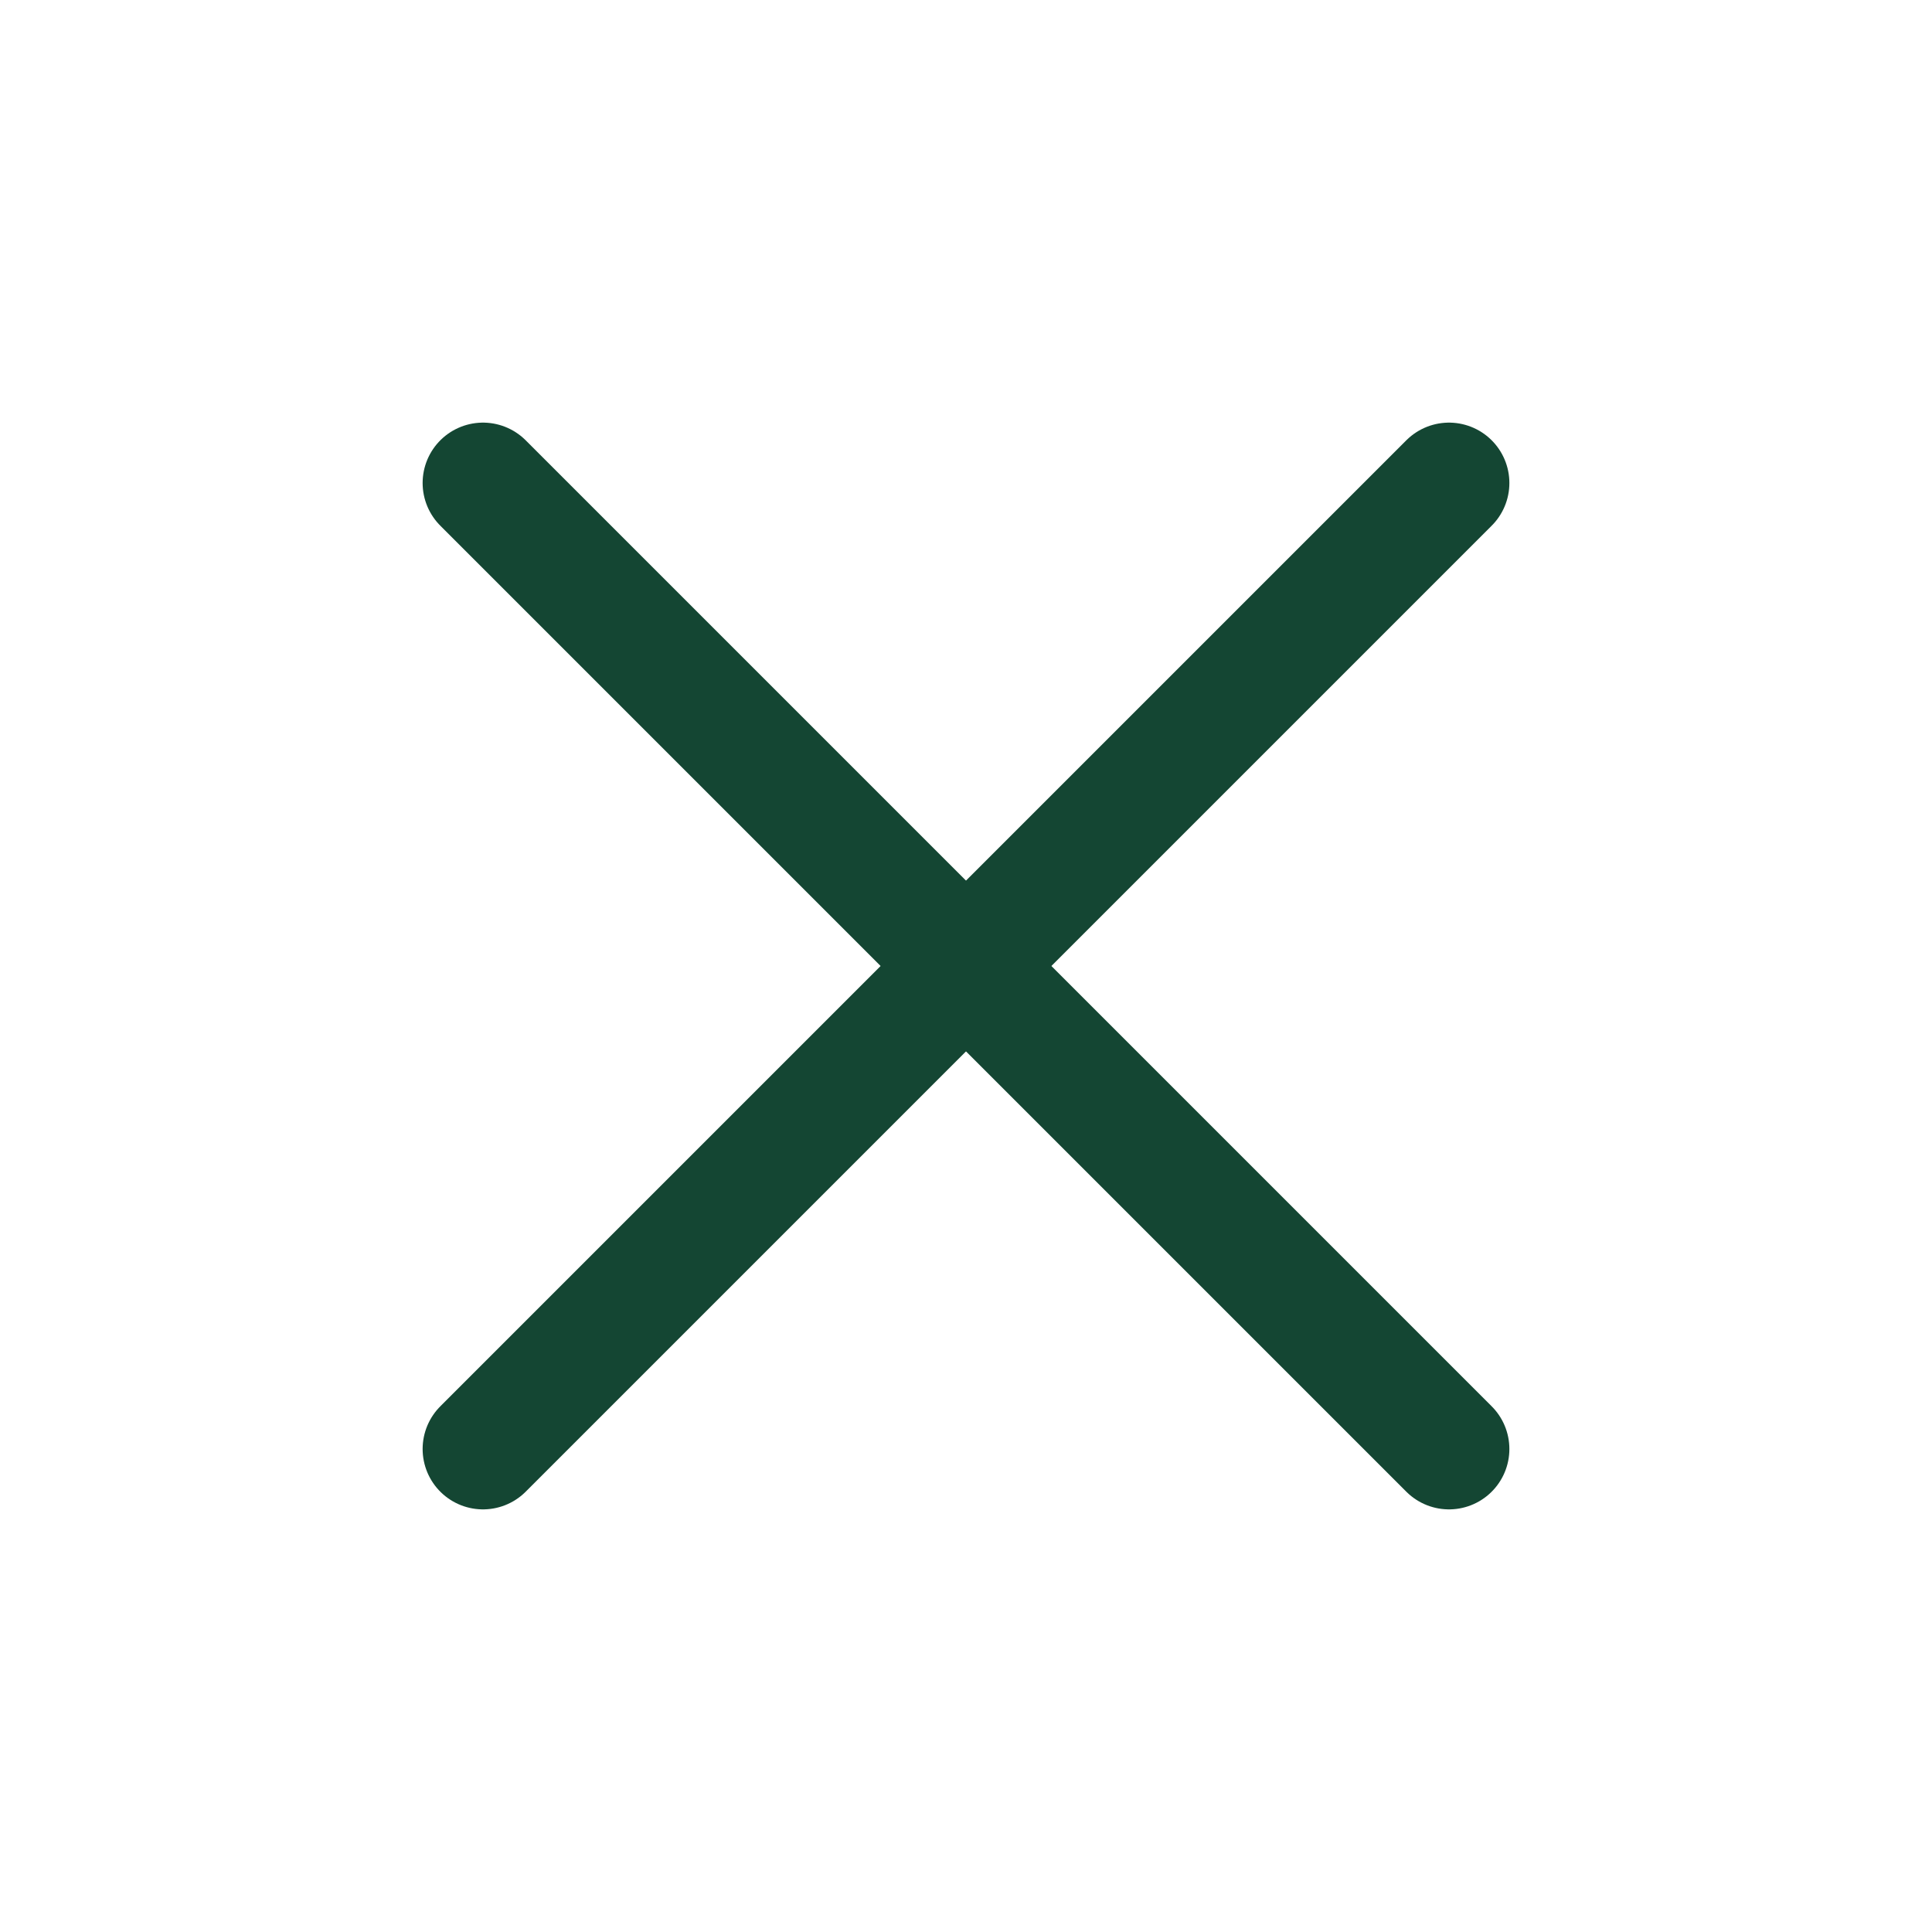
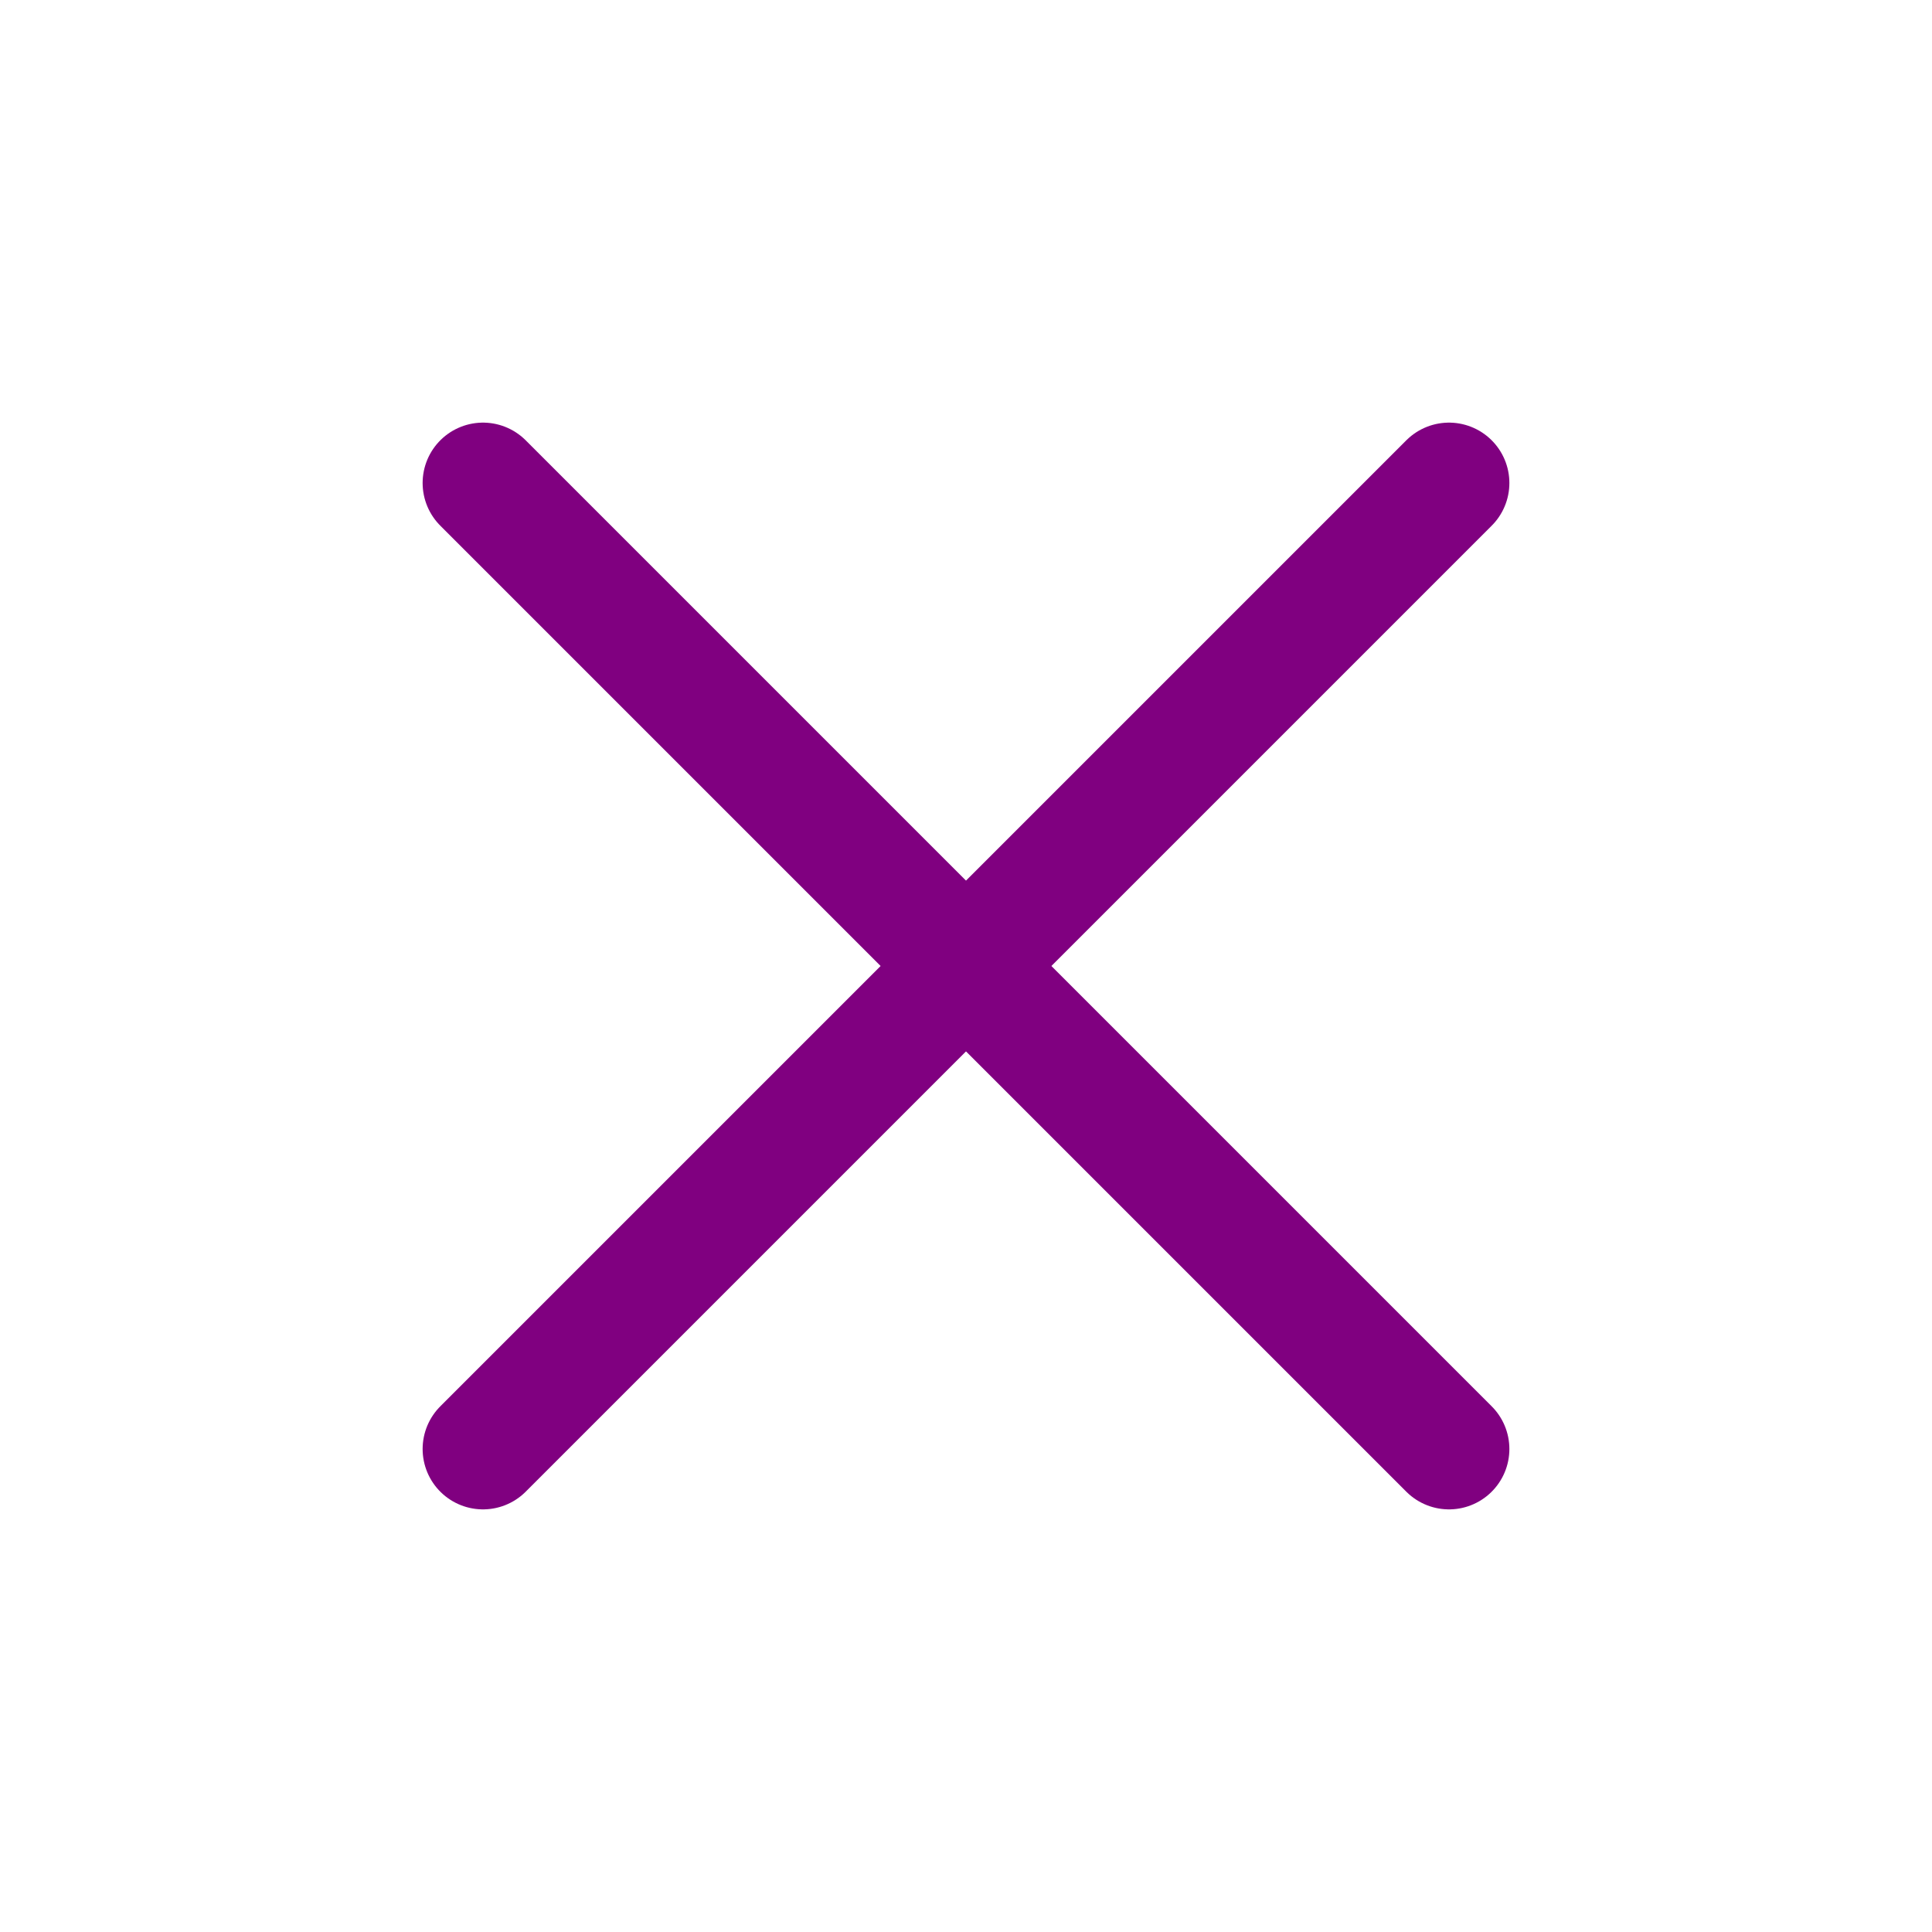
<svg xmlns="http://www.w3.org/2000/svg" id="Close" width="24" height="24" viewBox="0 0 24 24">
  <path id="Path_58" data-name="Path 58" d="M0,0H24V24H0Z" fill="none" />
-   <line id="Line_42" data-name="Line 42" x1="12" y2="12" transform="translate(6 6)" fill="none" stroke="#144633" stroke-linecap="round" stroke-linejoin="round" stroke-width="1.5" />
-   <line id="Line_43" data-name="Line 43" x2="12" y2="12" transform="translate(6 6)" fill="none" stroke="#144633" stroke-linecap="round" stroke-linejoin="round" stroke-width="1.5" />
+   <line id="Line_42" data-name="Line 42" x1="12" y2="12" transform="translate(6 6)" fill="none" stroke="purple" stroke-linecap="round" stroke-linejoin="round" stroke-width="1.5" />
+   <line id="Line_43" data-name="Line 43" x2="12" y2="12" transform="translate(6 6)" fill="none" stroke="purple" stroke-linecap="round" stroke-linejoin="round" stroke-width="1.5" />
  <style type="text/css" media="screen">path{vector-effect:non-scaling-stroke}</style>
</svg>
